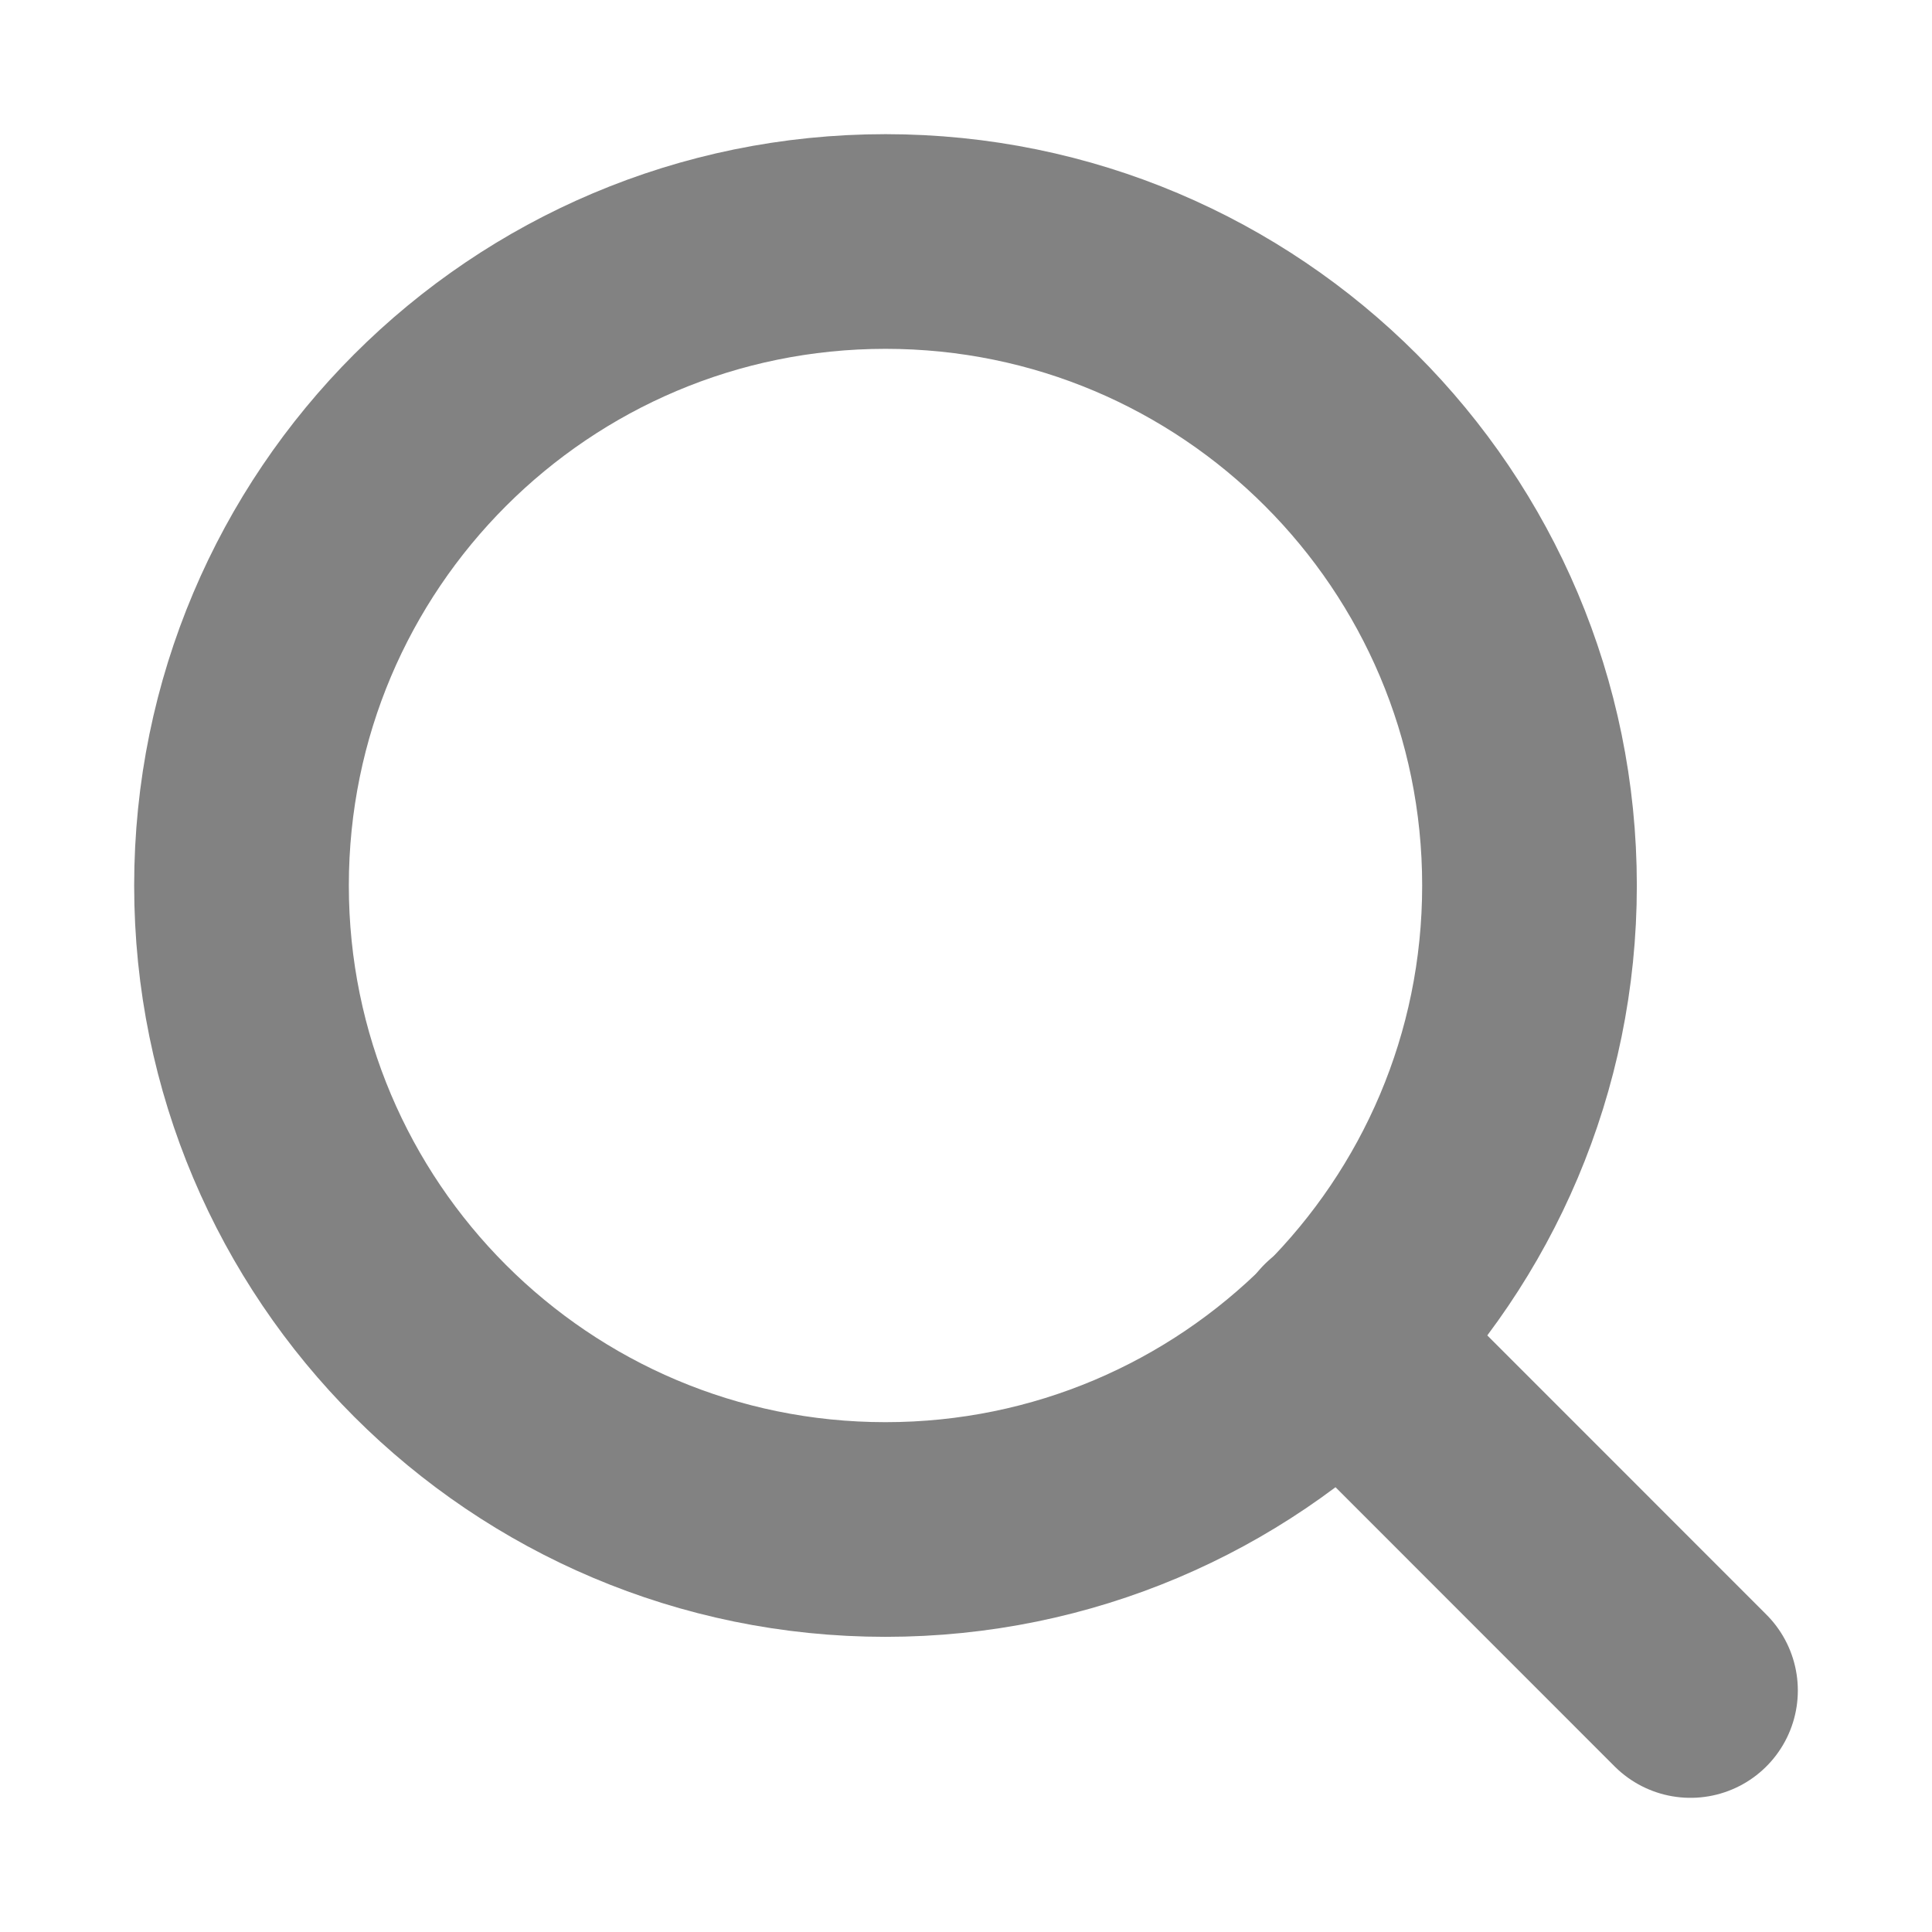
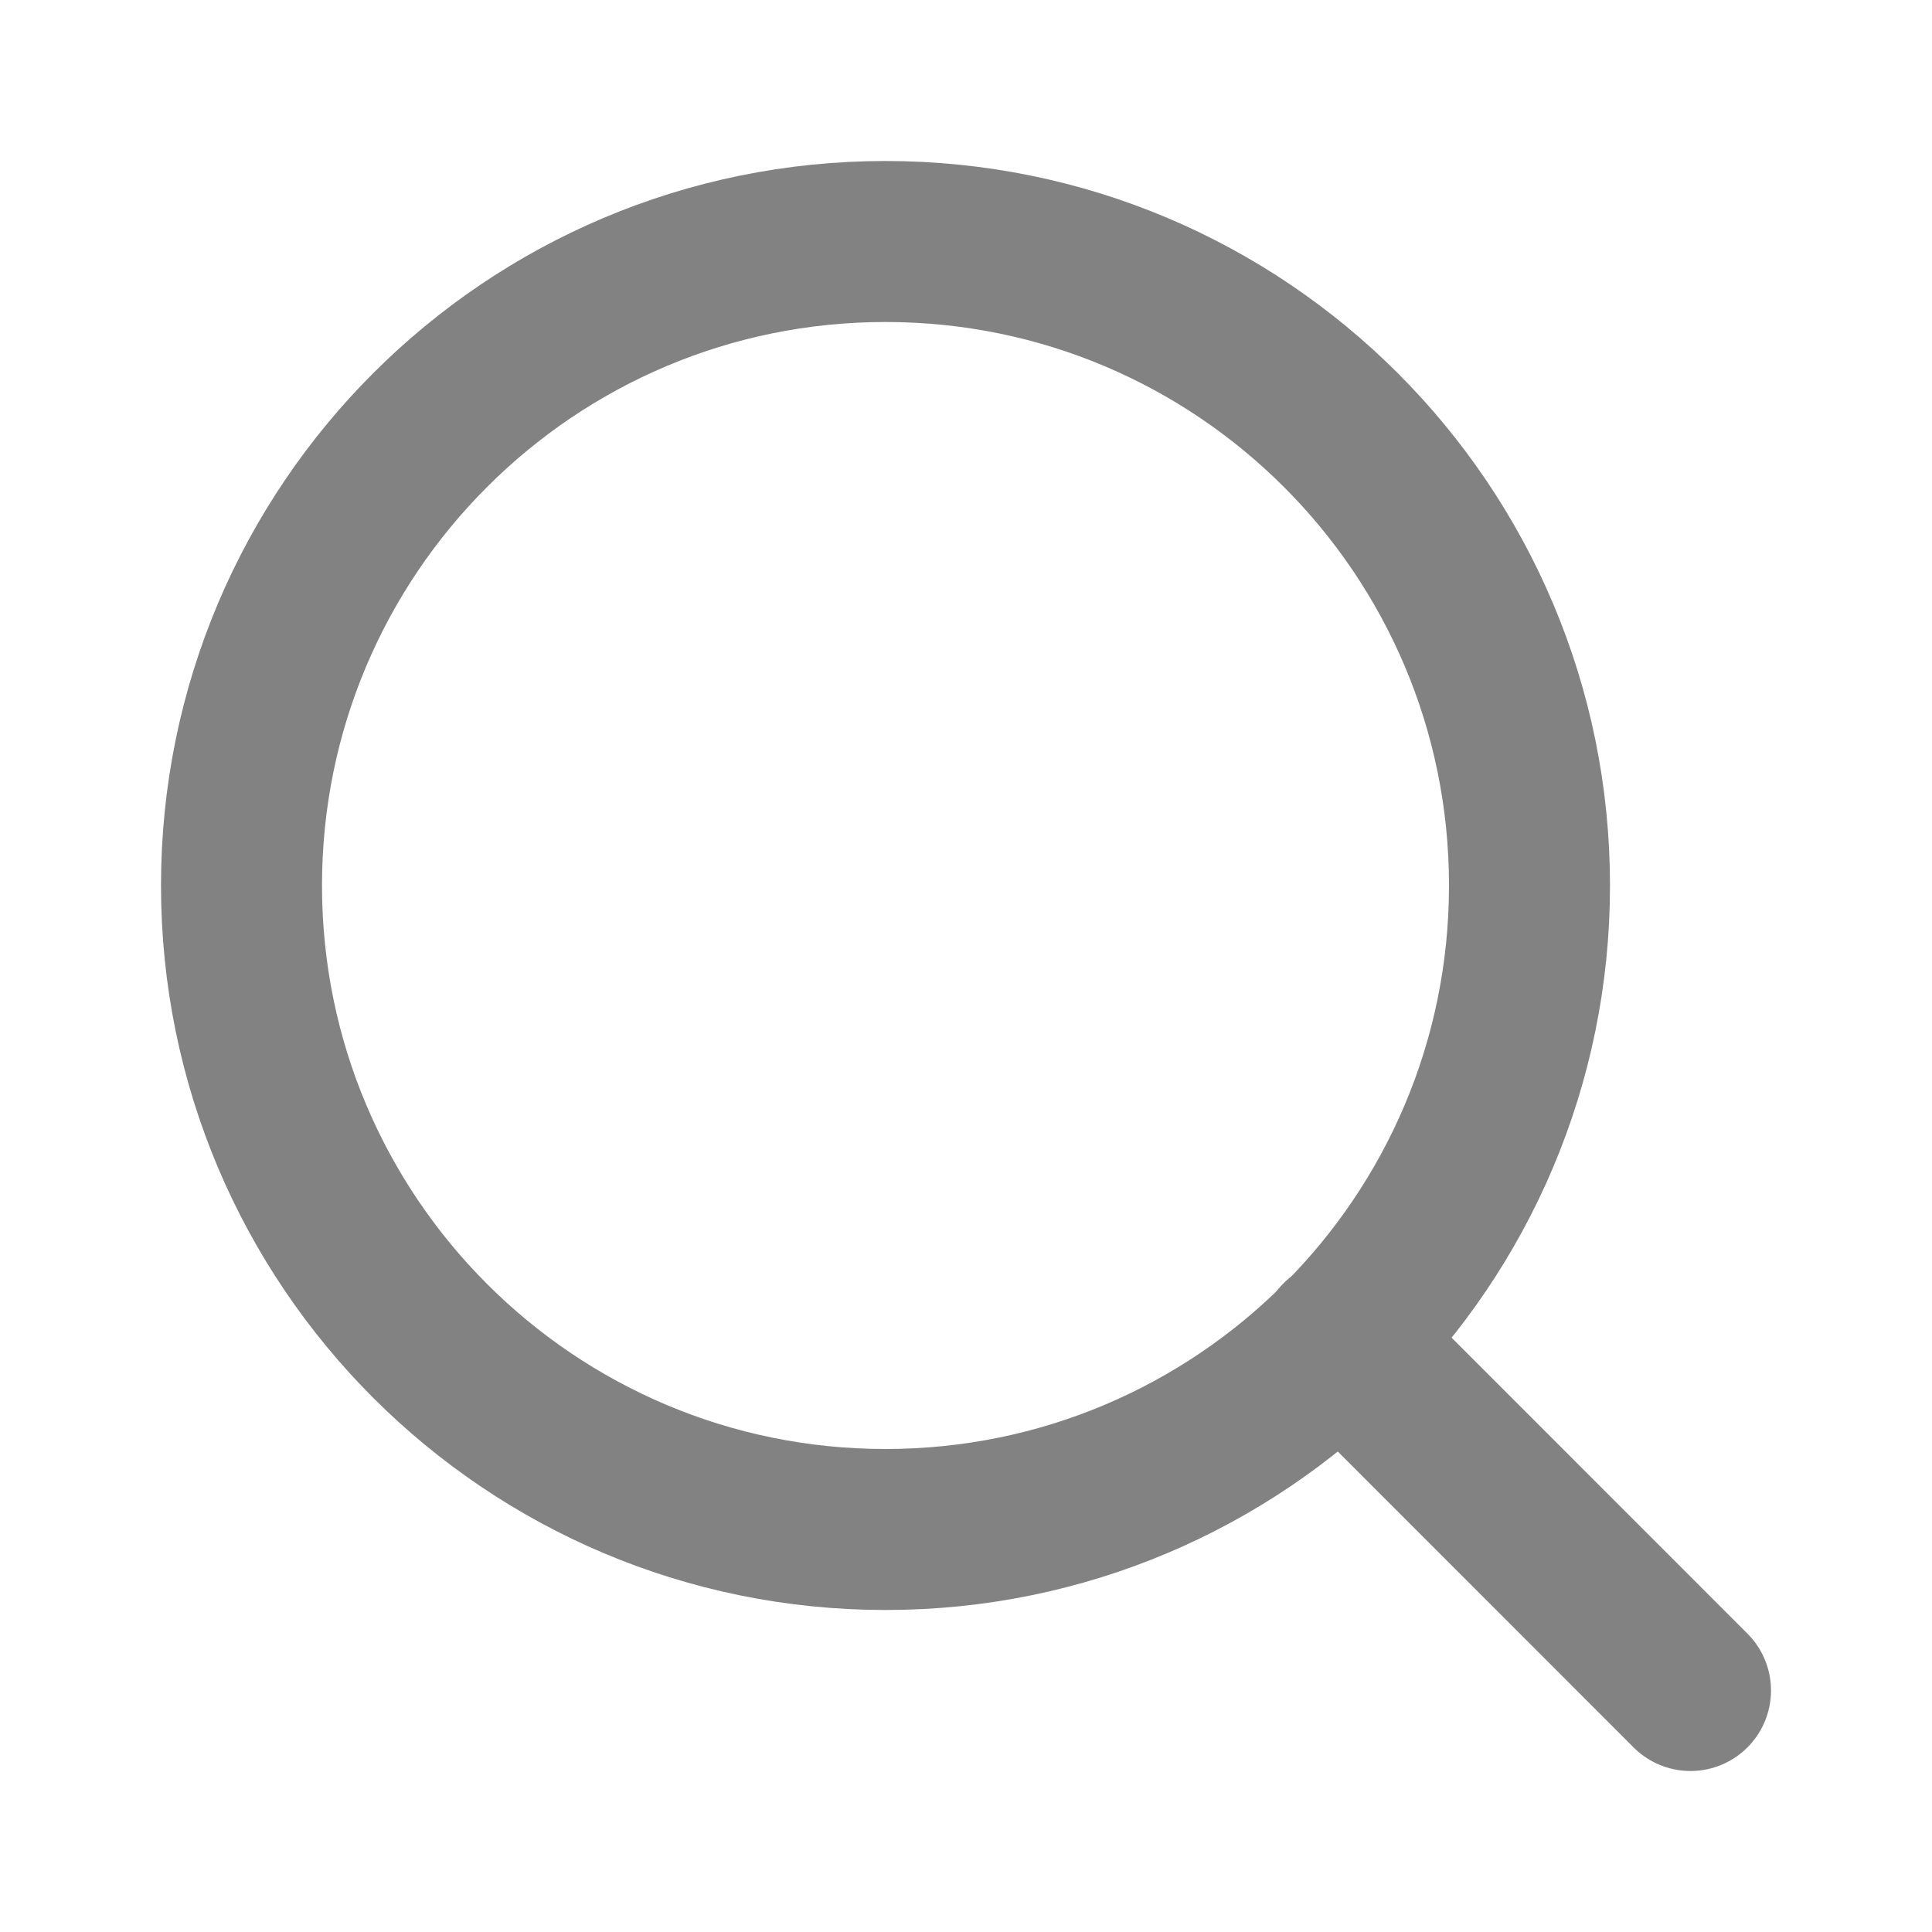
<svg xmlns="http://www.w3.org/2000/svg" width="18" height="18" viewBox="0 0 18 18" fill="none">
-   <path d="M8.25 14.25C11.564 14.25 14.25 11.564 14.25 8.25C14.25 4.936 11.564 2.25 8.25 2.25C4.936 2.25 2.25 4.936 2.25 8.25C2.25 11.564 4.936 14.25 8.25 14.25Z" stroke="#828282" stroke-width="2" stroke-linecap="round" stroke-linejoin="round" />
-   <path d="M15.75 15.75L12.488 12.487" stroke="#828282" stroke-width="2" stroke-linecap="round" stroke-linejoin="round" />
+   <path d="M8.25 14.25C11.564 14.25 14.25 11.564 14.25 8.25C14.25 4.936 11.564 2.25 8.25 2.25C4.936 2.25 2.25 4.936 2.25 8.25C2.25 11.564 4.936 14.25 8.25 14.25Z" stroke="#828282" stroke-width="1.5" stroke-linecap="round" stroke-linejoin="round" />
+   <path d="M15.75 15.75L12.488 12.487" stroke="#828282" stroke-width="1.5" stroke-linecap="round" stroke-linejoin="round" />
</svg>
